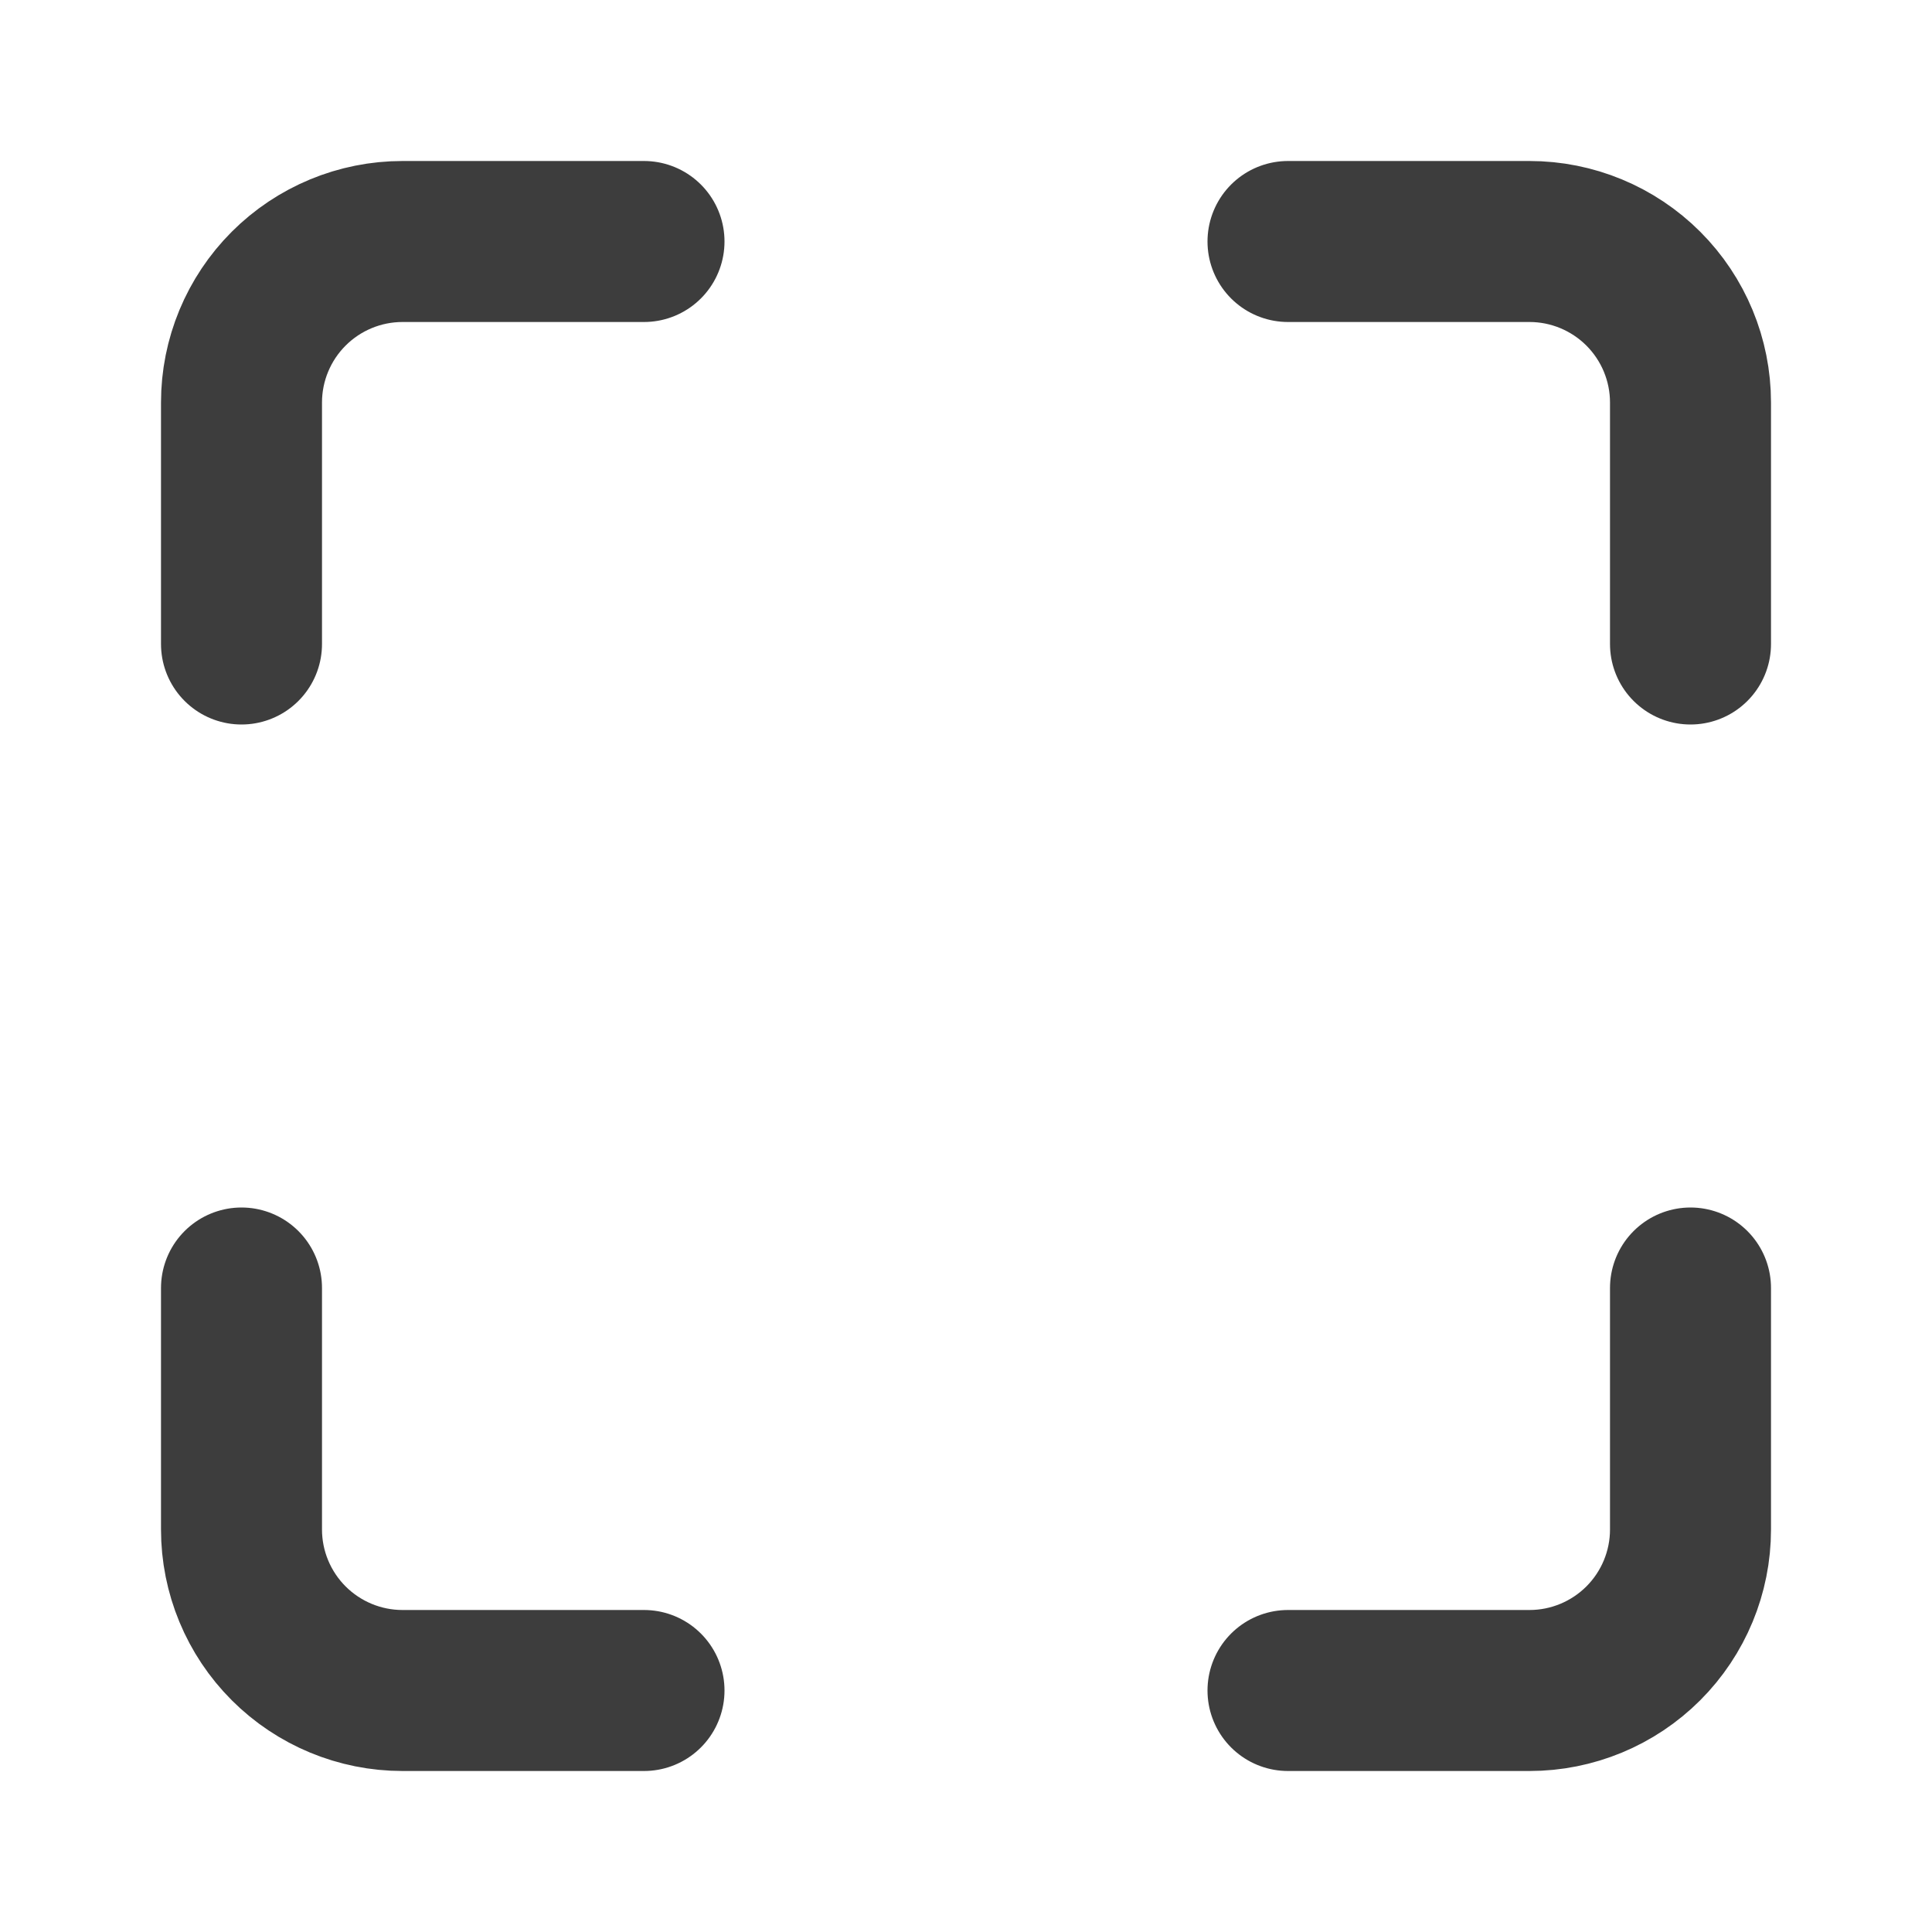
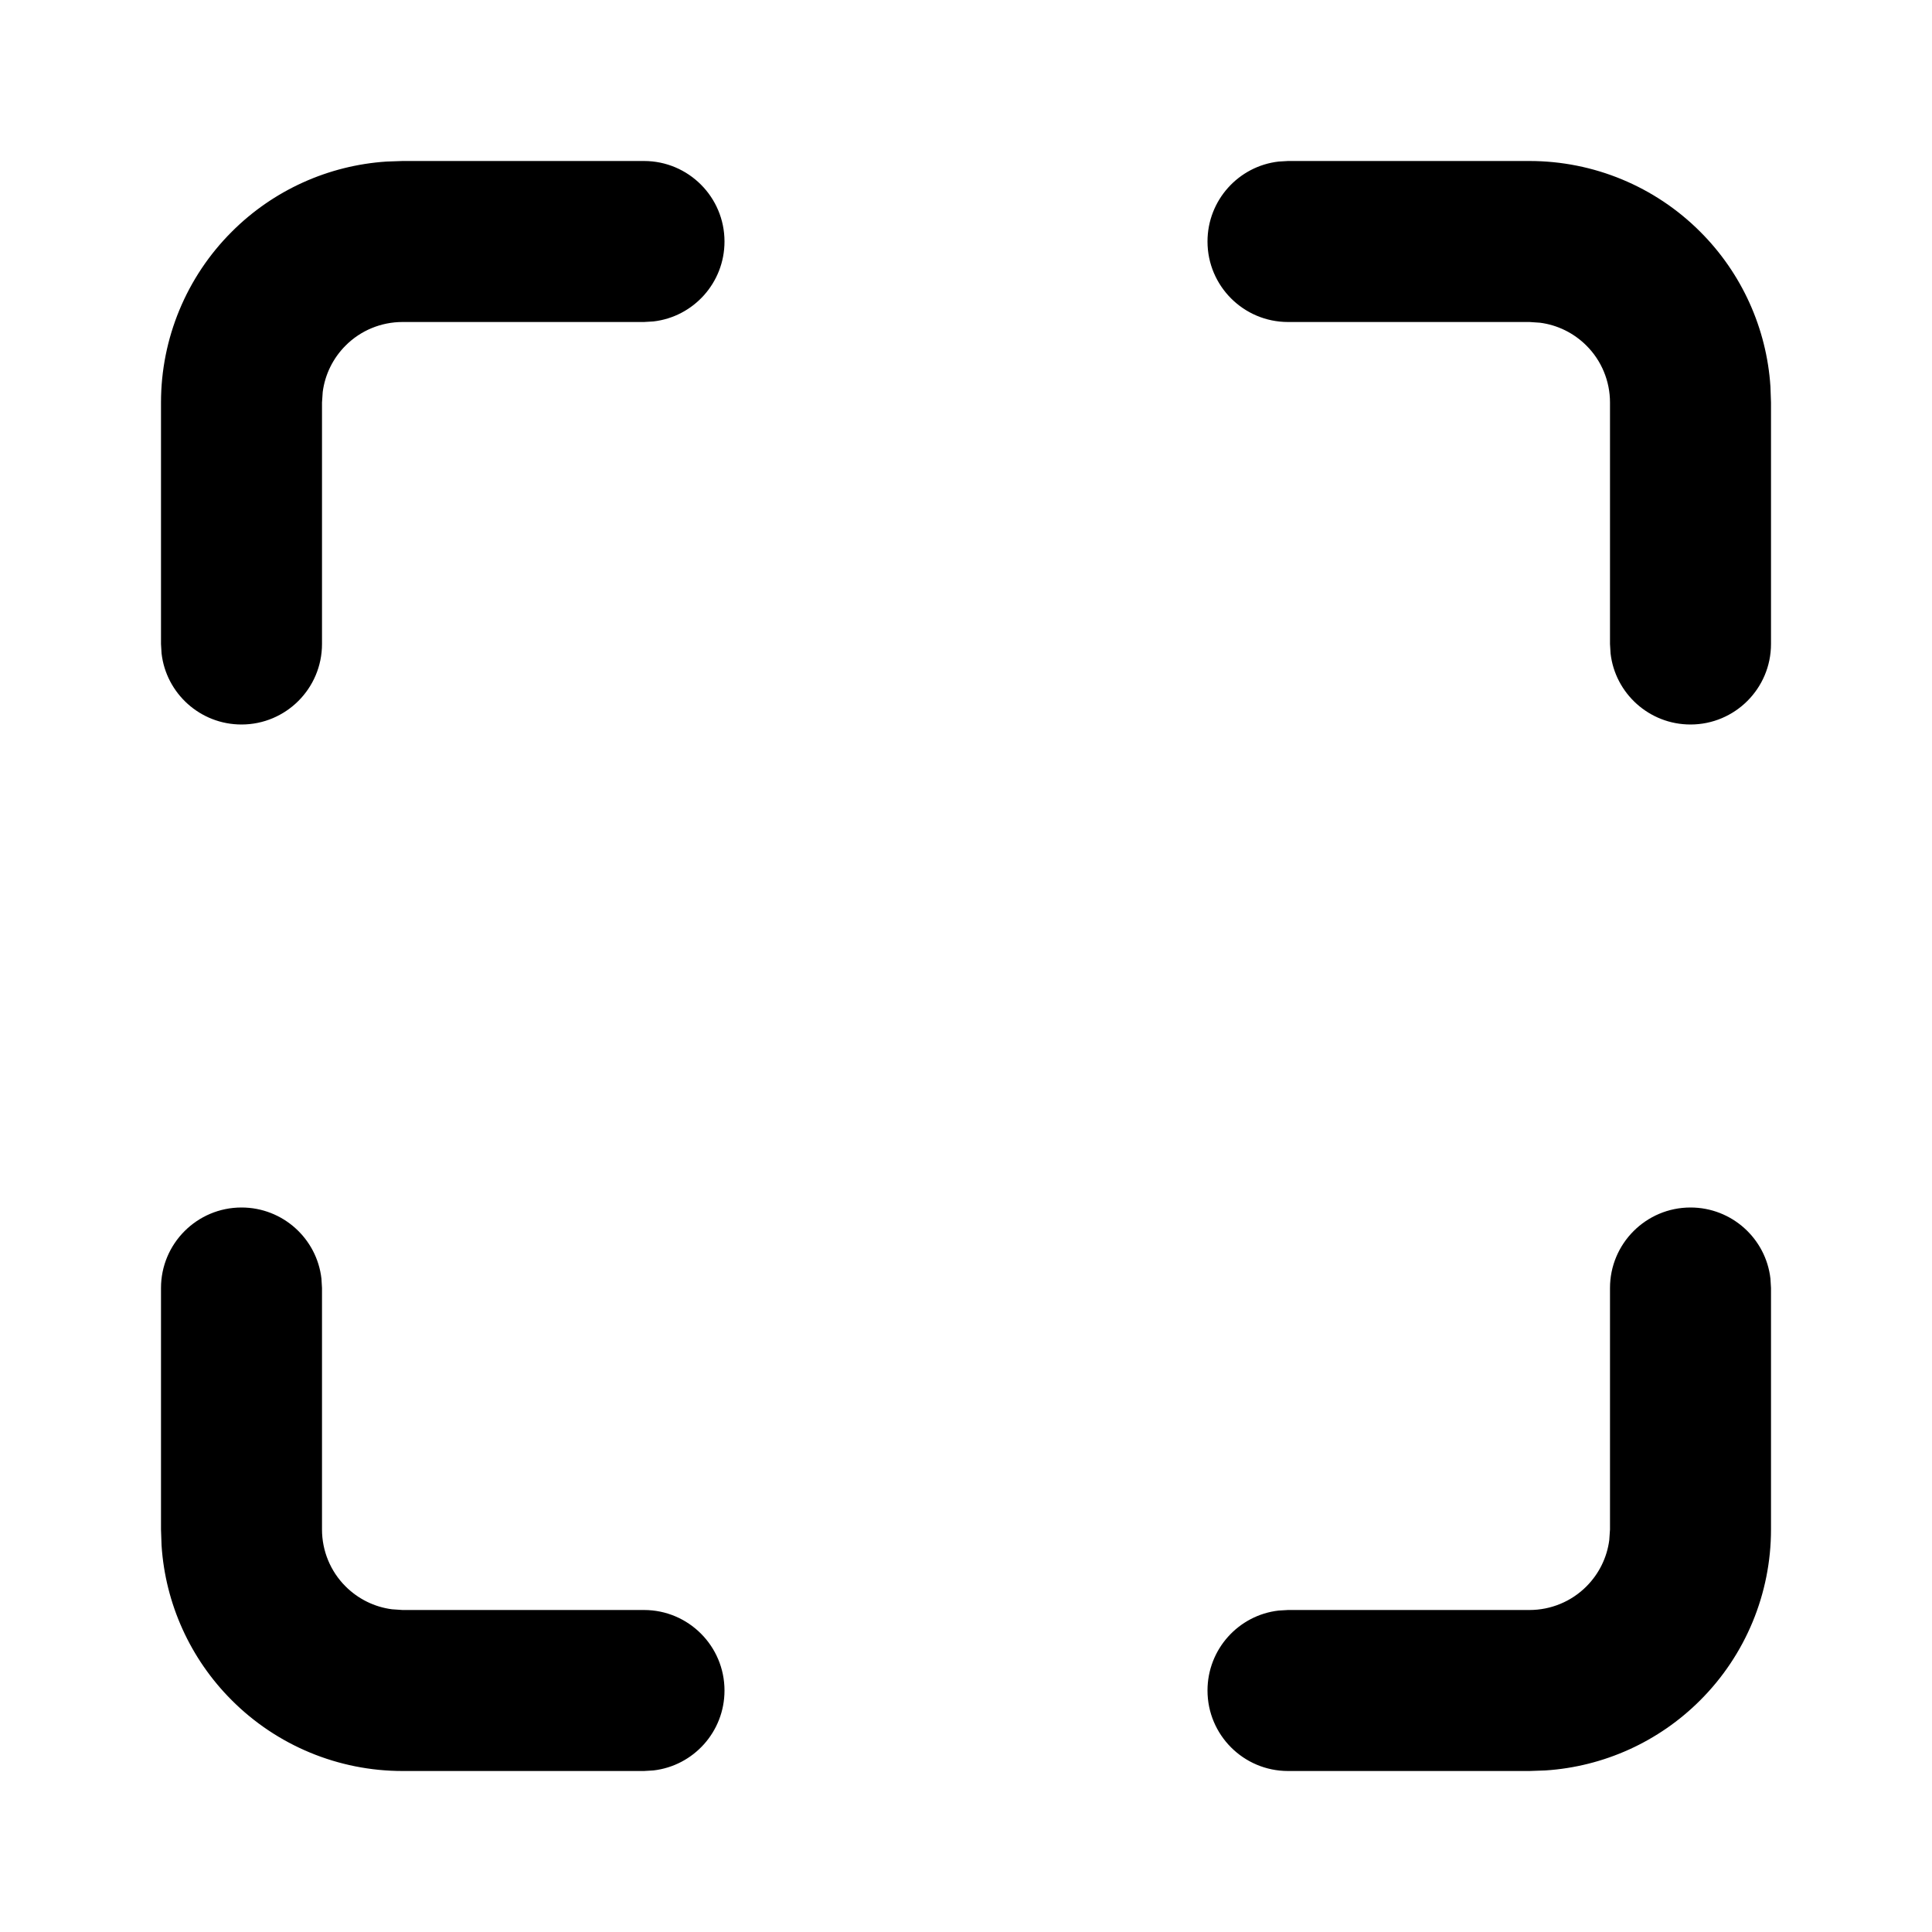
- <svg xmlns="http://www.w3.org/2000/svg" width="24" height="24" viewBox="0 0 24 24" fill="none">
-   <g opacity="0.8">
-     <path d="M8 3H5C4.47 3 3.961 3.211 3.586 3.586C3.211 3.961 3 4.47 3 5V8M21 8V5C21 4.47 20.789 3.961 20.414 3.586C20.039 3.211 19.53 3 19 3H16M16 21H19C19.53 21 20.039 20.789 20.414 20.414C20.789 20.039 21 19.53 21 19V16M3 16V19C3 19.53 3.211 20.039 3.586 20.414C3.961 20.789 4.47 21 5 21H8" stroke="#0D0D0D" stroke-width="2" stroke-linecap="round" stroke-linejoin="round" />
+ <svg xmlns="http://www.w3.org/2000/svg" width="24px" height="24px" viewBox="0 0 24 24" version="1.1">
+   <g id="maximize" stroke="none" stroke-width="1" fill="none" fill-rule="evenodd">
+     <path d="M21,15 C21.513,15 21.936,15.386 21.993,15.883 L22,16 L22,19 C22,19.796 21.684,20.559 21.121,21.121 C20.606,21.637 19.921,21.946 19.198,21.993 L19,22 L16,22 C15.448,22 15,21.552 15,21 C15,20.487 15.386,20.064 15.883,20.007 L16,20 L19,20 C19.265,20 19.52,19.895 19.707,19.707 C19.863,19.551 19.963,19.348 19.991,19.131 L20,19 L20,16 C20,15.448 20.448,15 21,15 Z M3,15 C3.513,15 3.936,15.386 3.993,15.883 L4,16 L4,19 C4,19.265 4.105,19.52 4.293,19.707 C4.449,19.863 4.652,19.963 4.869,19.991 L5,20 L8,20 C8.552,20 9,20.448 9,21 C9,21.513 8.614,21.936 8.117,21.993 L8,22 L5,22 C4.204,22 3.441,21.684 2.879,21.121 C2.363,20.606 2.054,19.921 2.007,19.198 L2,19 L2,16 C2,15.448 2.448,15 3,15 Z M8,2 C8.552,2 9,2.448 9,3 C9,3.513 8.614,3.936 8.117,3.993 L8,4 L5,4 C4.735,4 4.48,4.105 4.293,4.293 C4.137,4.449 4.037,4.652 4.009,4.869 L4,5 L4,8 C4,8.552 3.552,9 3,9 C2.487,9 2.064,8.614 2.007,8.117 L2,8 L2,5 C2,4.204 2.316,3.441 2.879,2.879 C3.394,2.363 4.079,2.054 4.802,2.007 L5,2 L8,2 Z M19,2 C19.796,2 20.559,2.316 21.121,2.879 C21.637,3.394 21.946,4.079 21.993,4.802 L22,5 L22,8 C22,8.552 21.552,9 21,9 C20.487,9 20.064,8.614 20.007,8.117 L20,8 L20,5 C20,4.735 19.895,4.48 19.707,4.293 C19.551,4.137 19.348,4.037 19.131,4.009 L19,4 L16,4 C15.448,4 15,3.552 15,3 C15,2.487 15.386,2.064 15.883,2.007 L16,2 L19,2 Z" id="Shape" fill="#000000" fill-rule="nonzero" />
  </g>
</svg>
